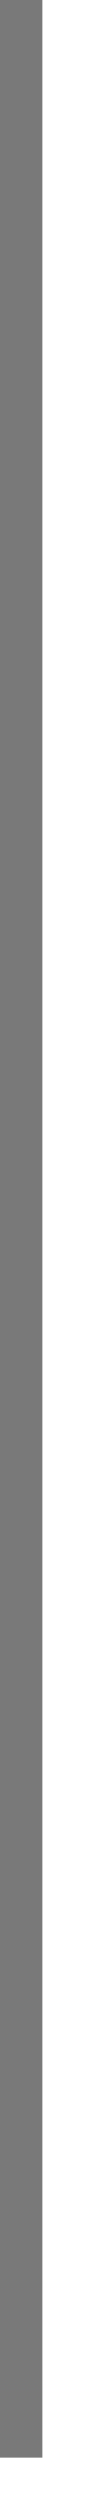
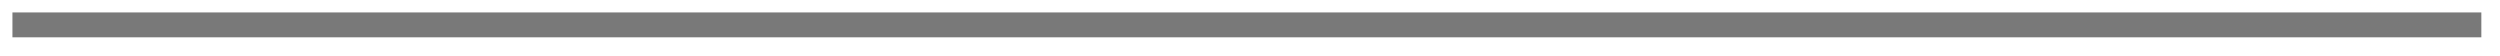
- <svg xmlns="http://www.w3.org/2000/svg" version="1.1" width="2px" height="59px">
-   <g transform="matrix(1 0 0 1 -381 -270 )">
-     <path d="M 381.5 270  L 381.5 328  " stroke-width="1" stroke="#797979" fill="none" />
+ <svg xmlns="http://www.w3.org/2000/svg" version="1.1" width="402px" height="9px">
+   <g transform="matrix(1 0 0 1 -1417 -264 )">
+     <path d="M 1419 268  L 1816 268  " stroke-width="4" stroke="#797979" fill="none" />
  </g>
</svg>
